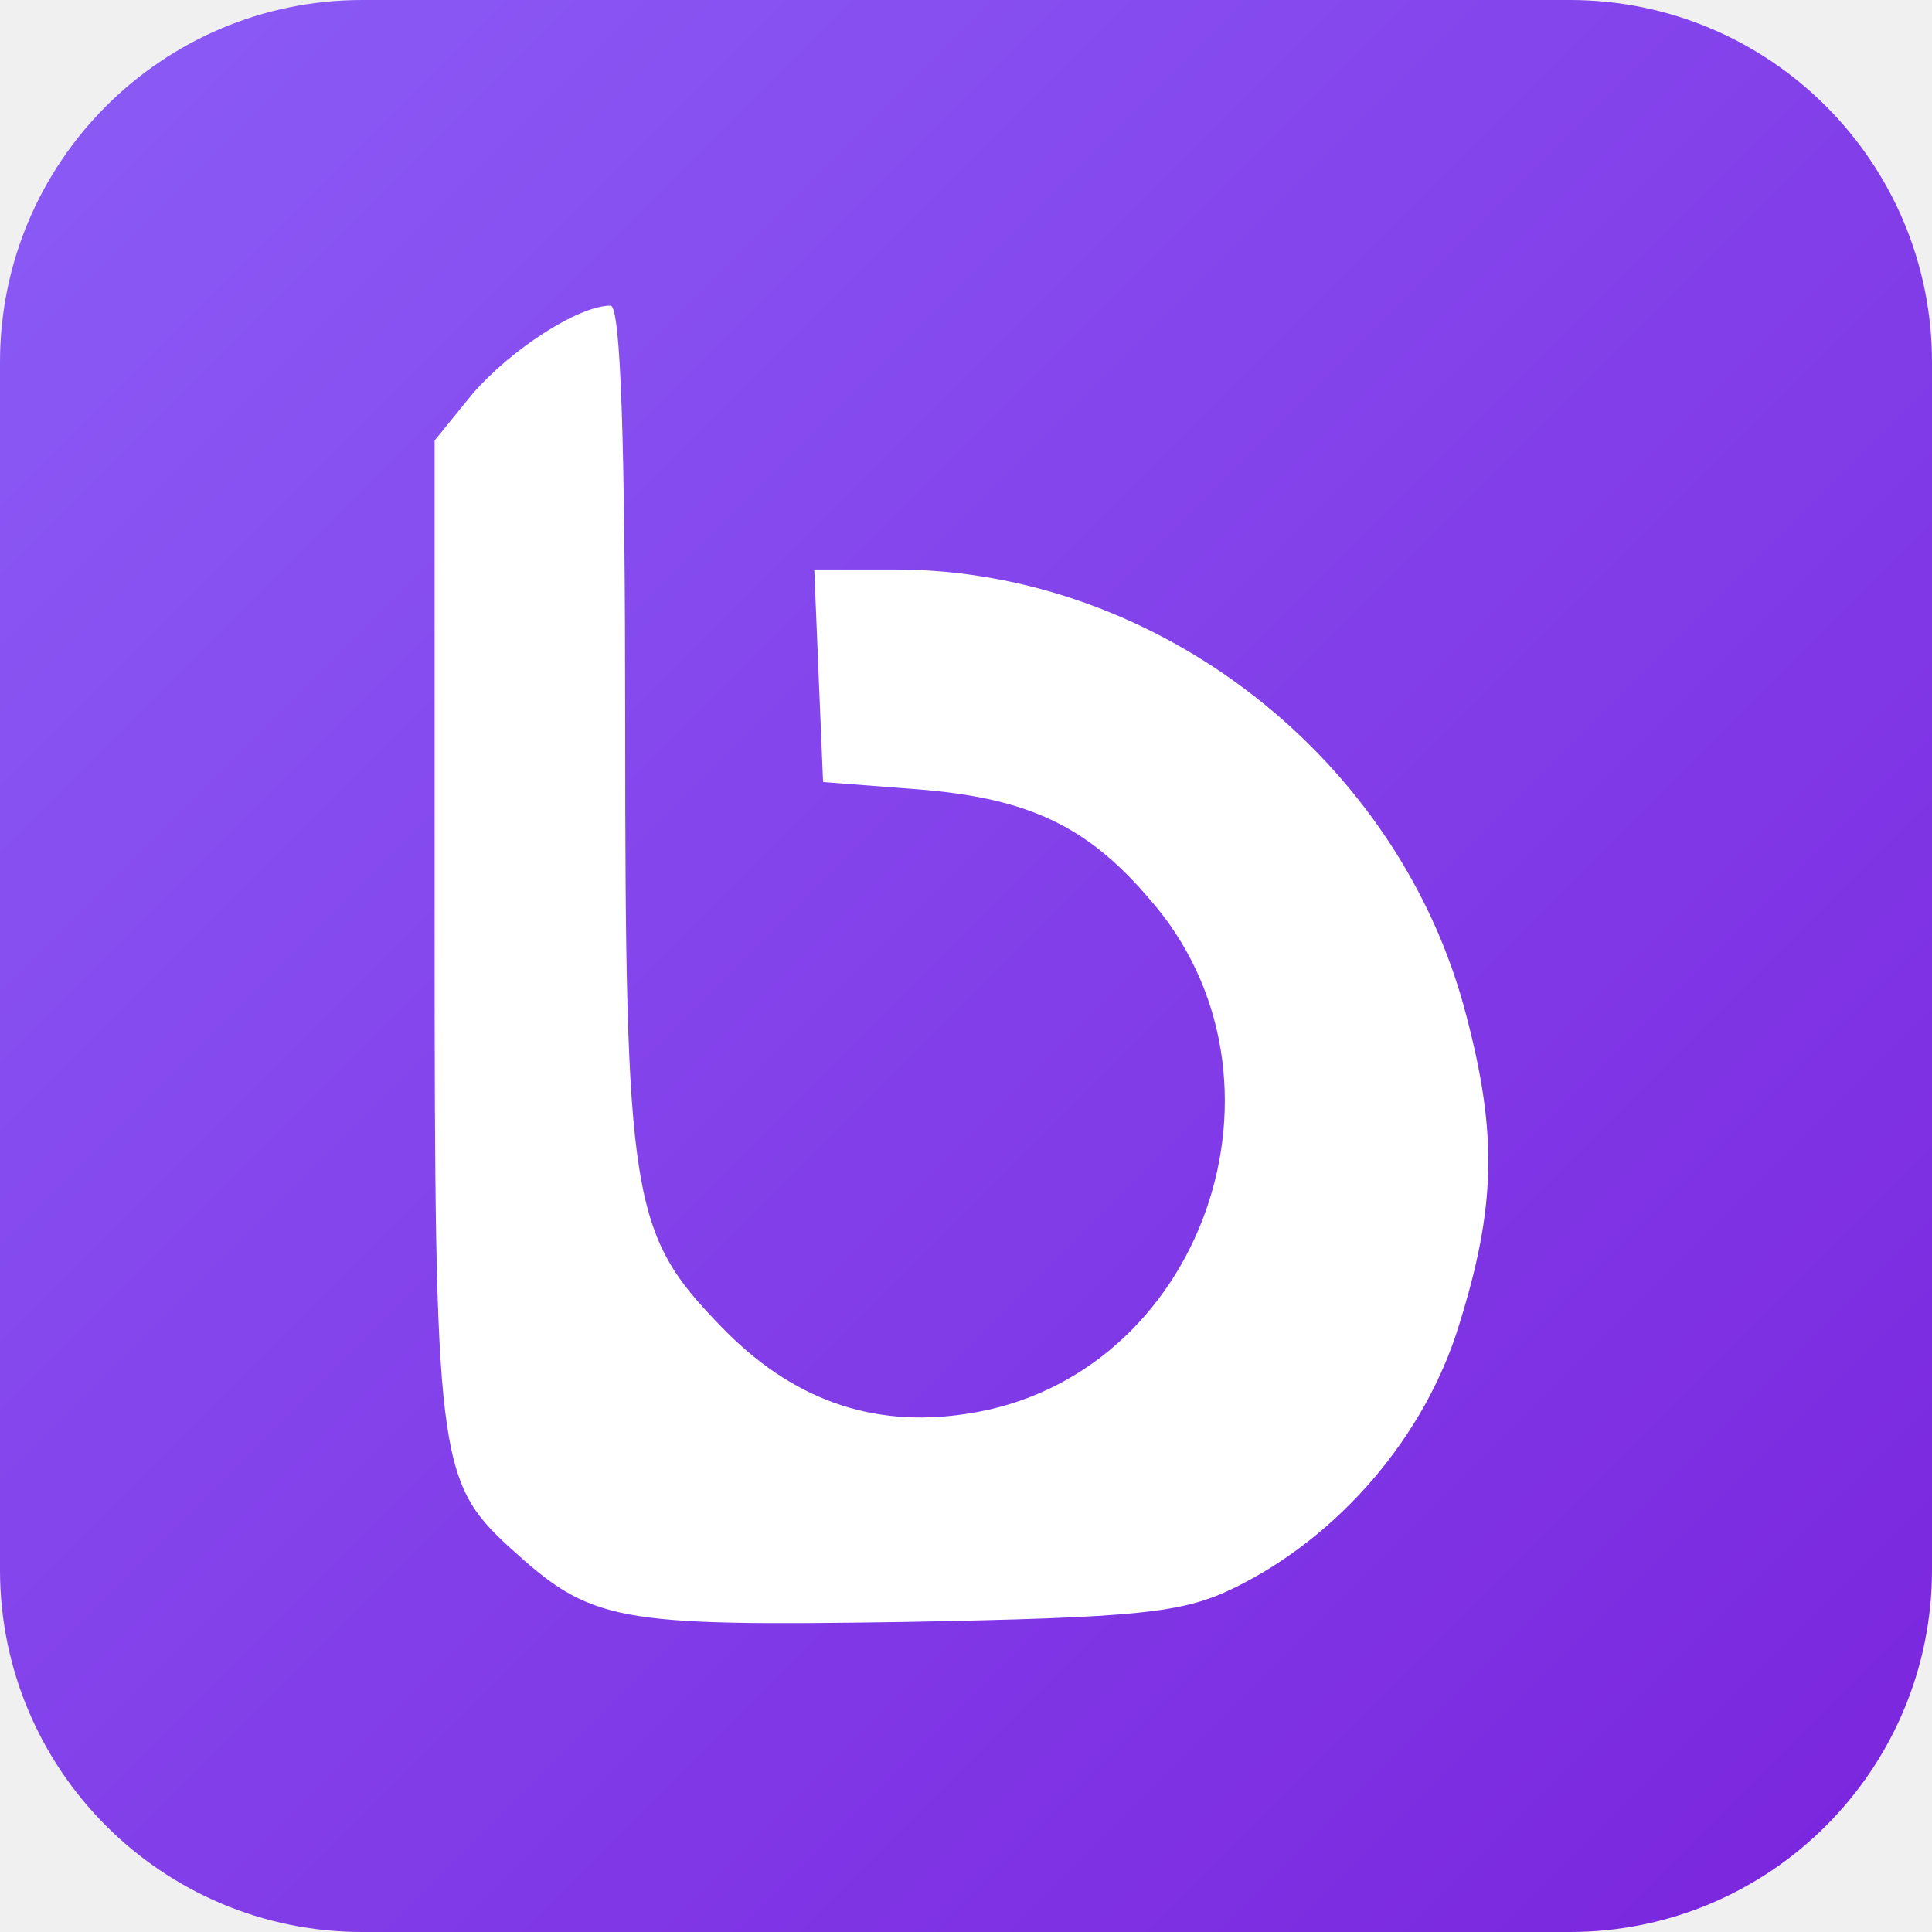
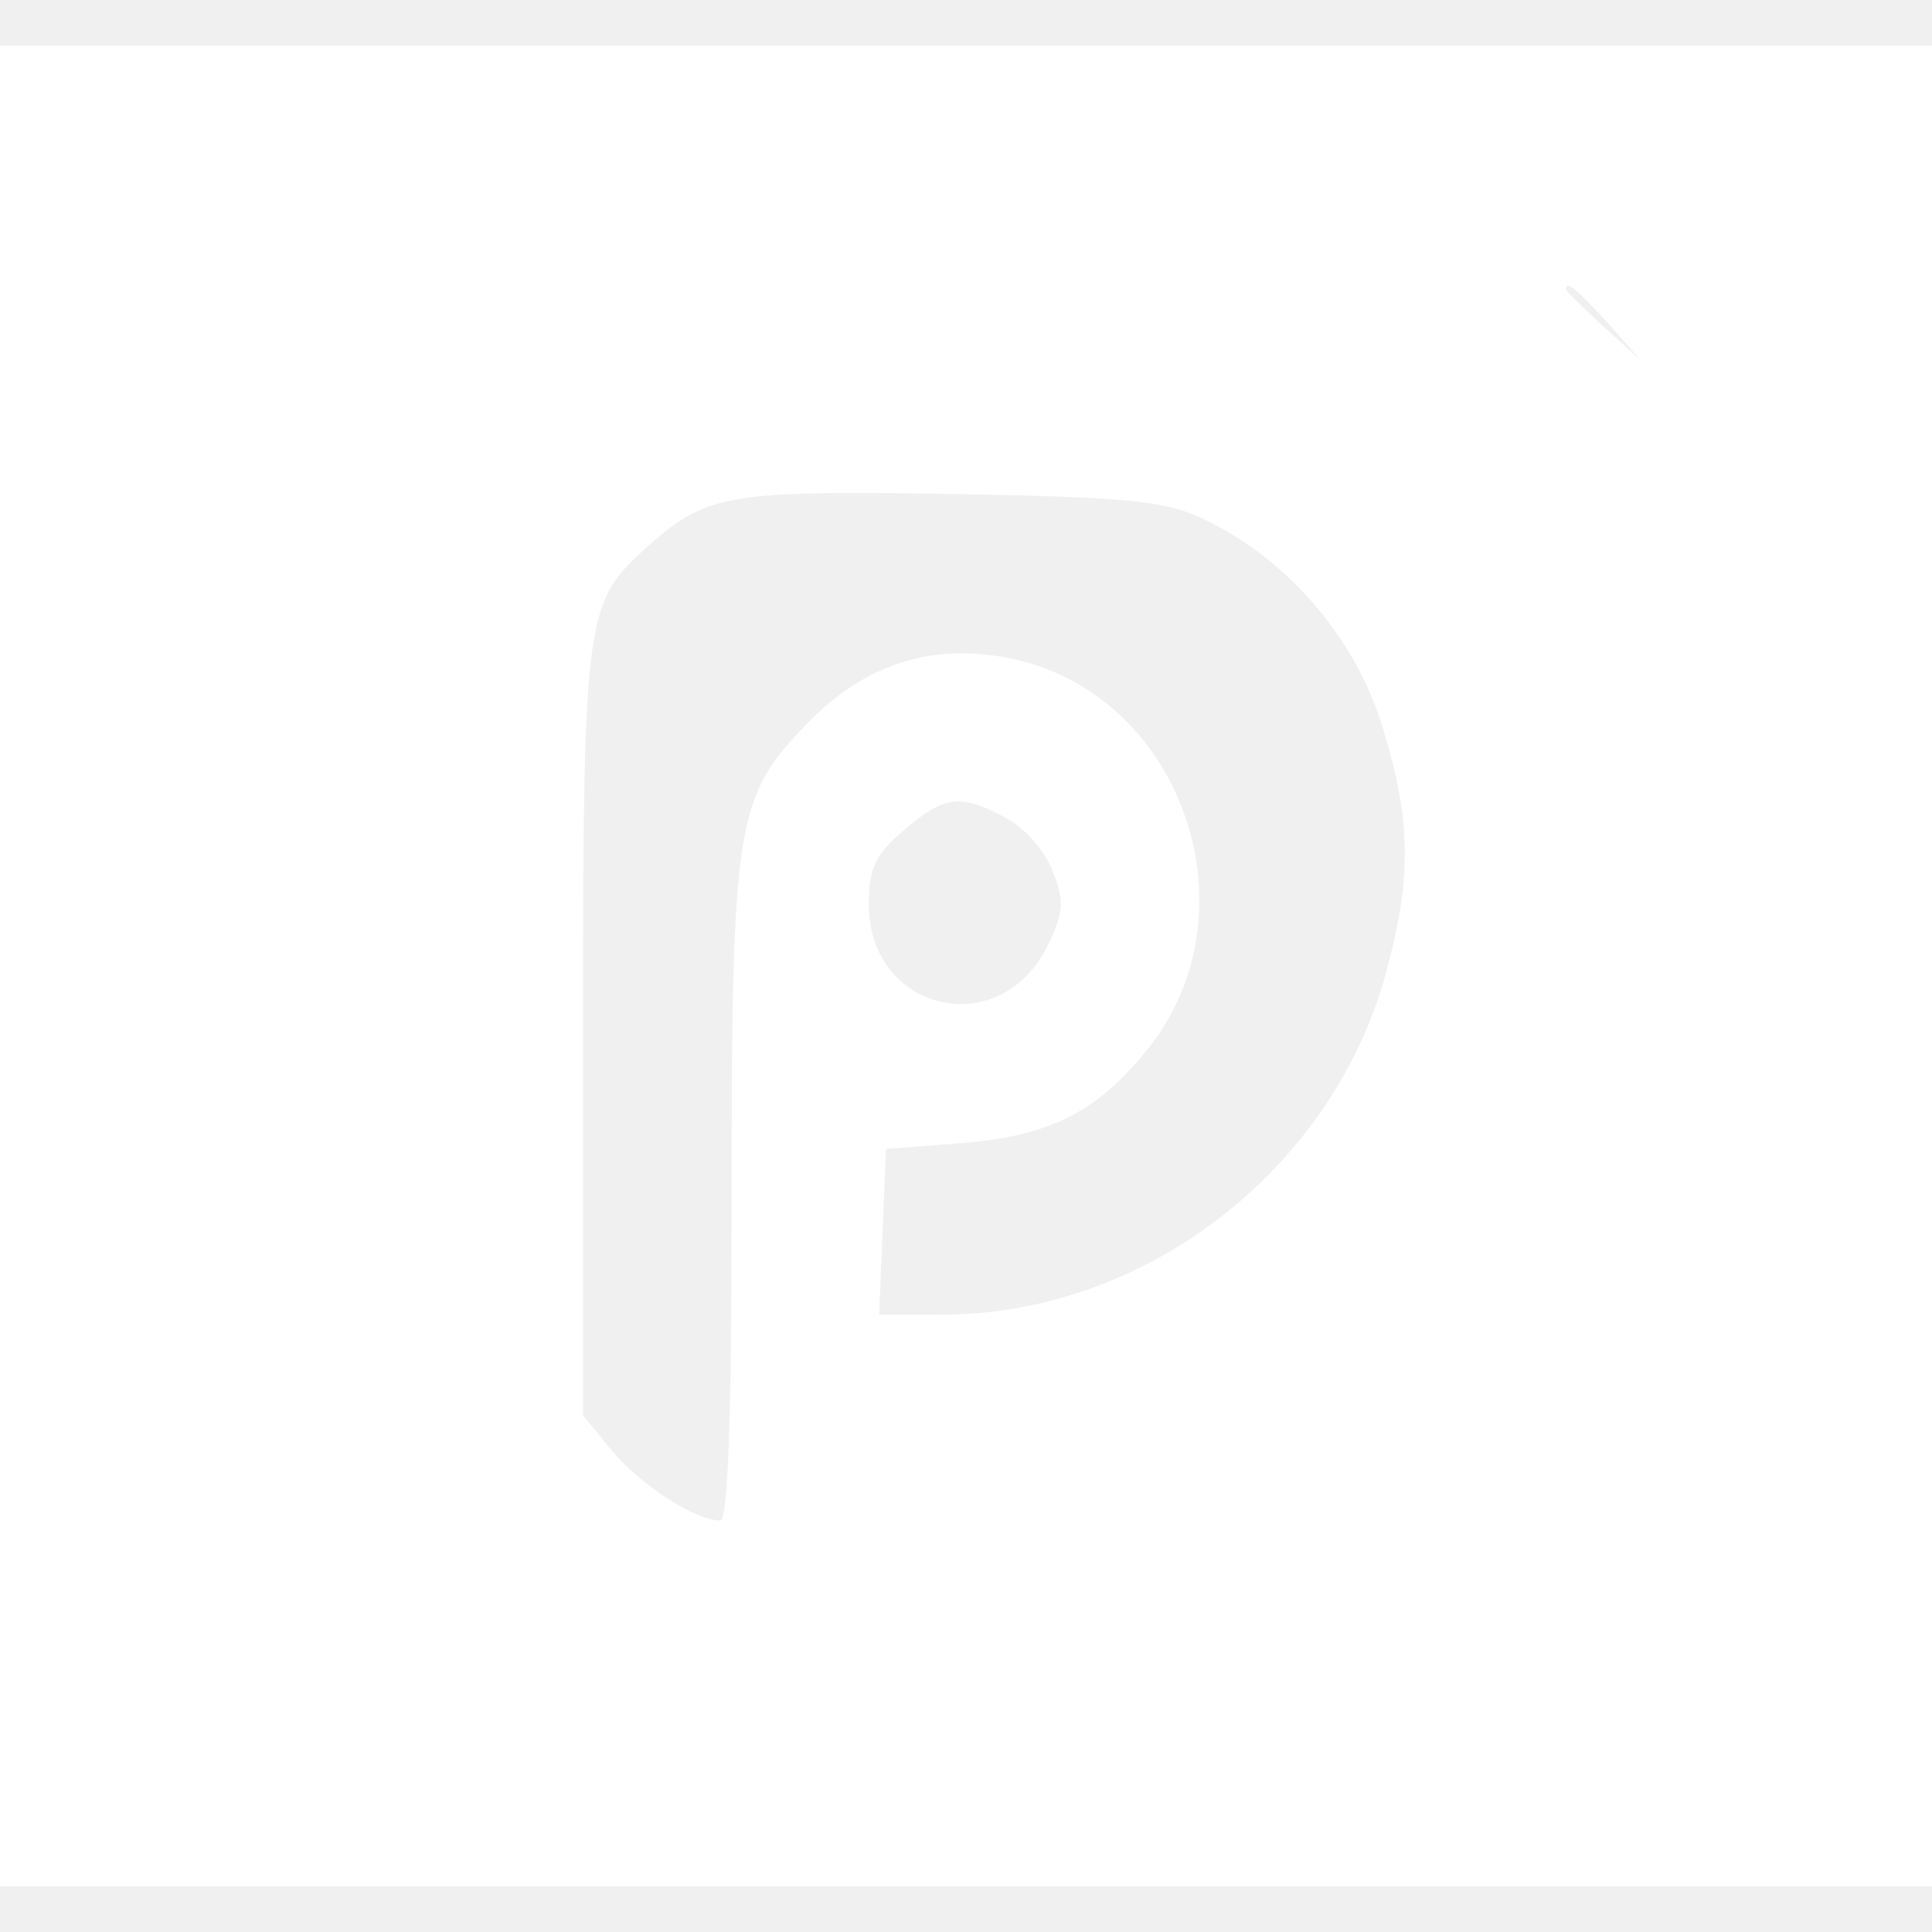
- <svg xmlns="http://www.w3.org/2000/svg" width="512" height="512" viewBox="0 0 512 512" fill="none">
-   <defs>
-     <linearGradient id="logoGrad" x1="0" y1="0" x2="1" y2="1">
-       <stop offset="0%" stop-color="#8b5cf6" />
-       <stop offset="100%" stop-color="#7A24DD" />
-     </linearGradient>
-   </defs>
-   <rect width="512" height="512" rx="96" fill="url(#logoGrad)" />
-   <g transform="translate(115.18 81) scale(0.38846) translate(-510 -320)" fill="white">
-     <path d="M1055 1195 C1127 1160 1186 1091 1209 1015 C1234 935 1235 885 1214 805 C1169 629 1003 500 824 500 L769 500 L772 573 L775 645 L840 650 C915 656 955 675 997 724 C1106 847 1034 1052 873 1076 C808 1086 753 1066 705 1016 C644 953 640 930 640 606 C640 413 637 320 630 320 C608 320 562 350 536 380 L510 412 L510 746 C510 1104 512 1122 561 1167 C617 1218 632 1221 830 1218 C990 1215 1020 1212 1055 1195 Z" />
+ <svg xmlns="http://www.w3.org/2000/svg" width="512" height="512" viewBox="0 0 169 161" fill="none">
+   <g transform="translate(0,161) scale(0.1,-0.1)" fill="#ffffff">
+     <path d="M0 805 l0 -805 845 0 845 0 0 805 0 805 -845 0 -845 0 0 -805z m1406 563 l29 -33 -32 29 c-18 17 -33 31 -33 33 0 8 8 1 36 -29z m-351 -173 c72 -35 131 -104 154 -180 25 -80 26 -130 5 -210 -45 -176 -211 -305 -390 -305 l-55 0 3 73 3 72 65 5 c75 6 115 25 157 74 109 123 37 328 -124 352 -65 10 -120 -10 -168 -60 -61 -63 -65 -86 -65 -410 0 -193 -3 -286 -10 -286 -22 0 -68 30 -94 60 l-26 32 0 334 c0 358 2 376 51 421 56 51 71 54 269 51 160 -3 190 -6 225 -23z m-176 -260 c16 -8 34 -28 41 -45 11 -27 11 -37 -3 -66 -41 -86 -157 -60 -157 35 0 32 6 44 31 65 35 30 49 32 88 11z" />
  </g>
</svg>
